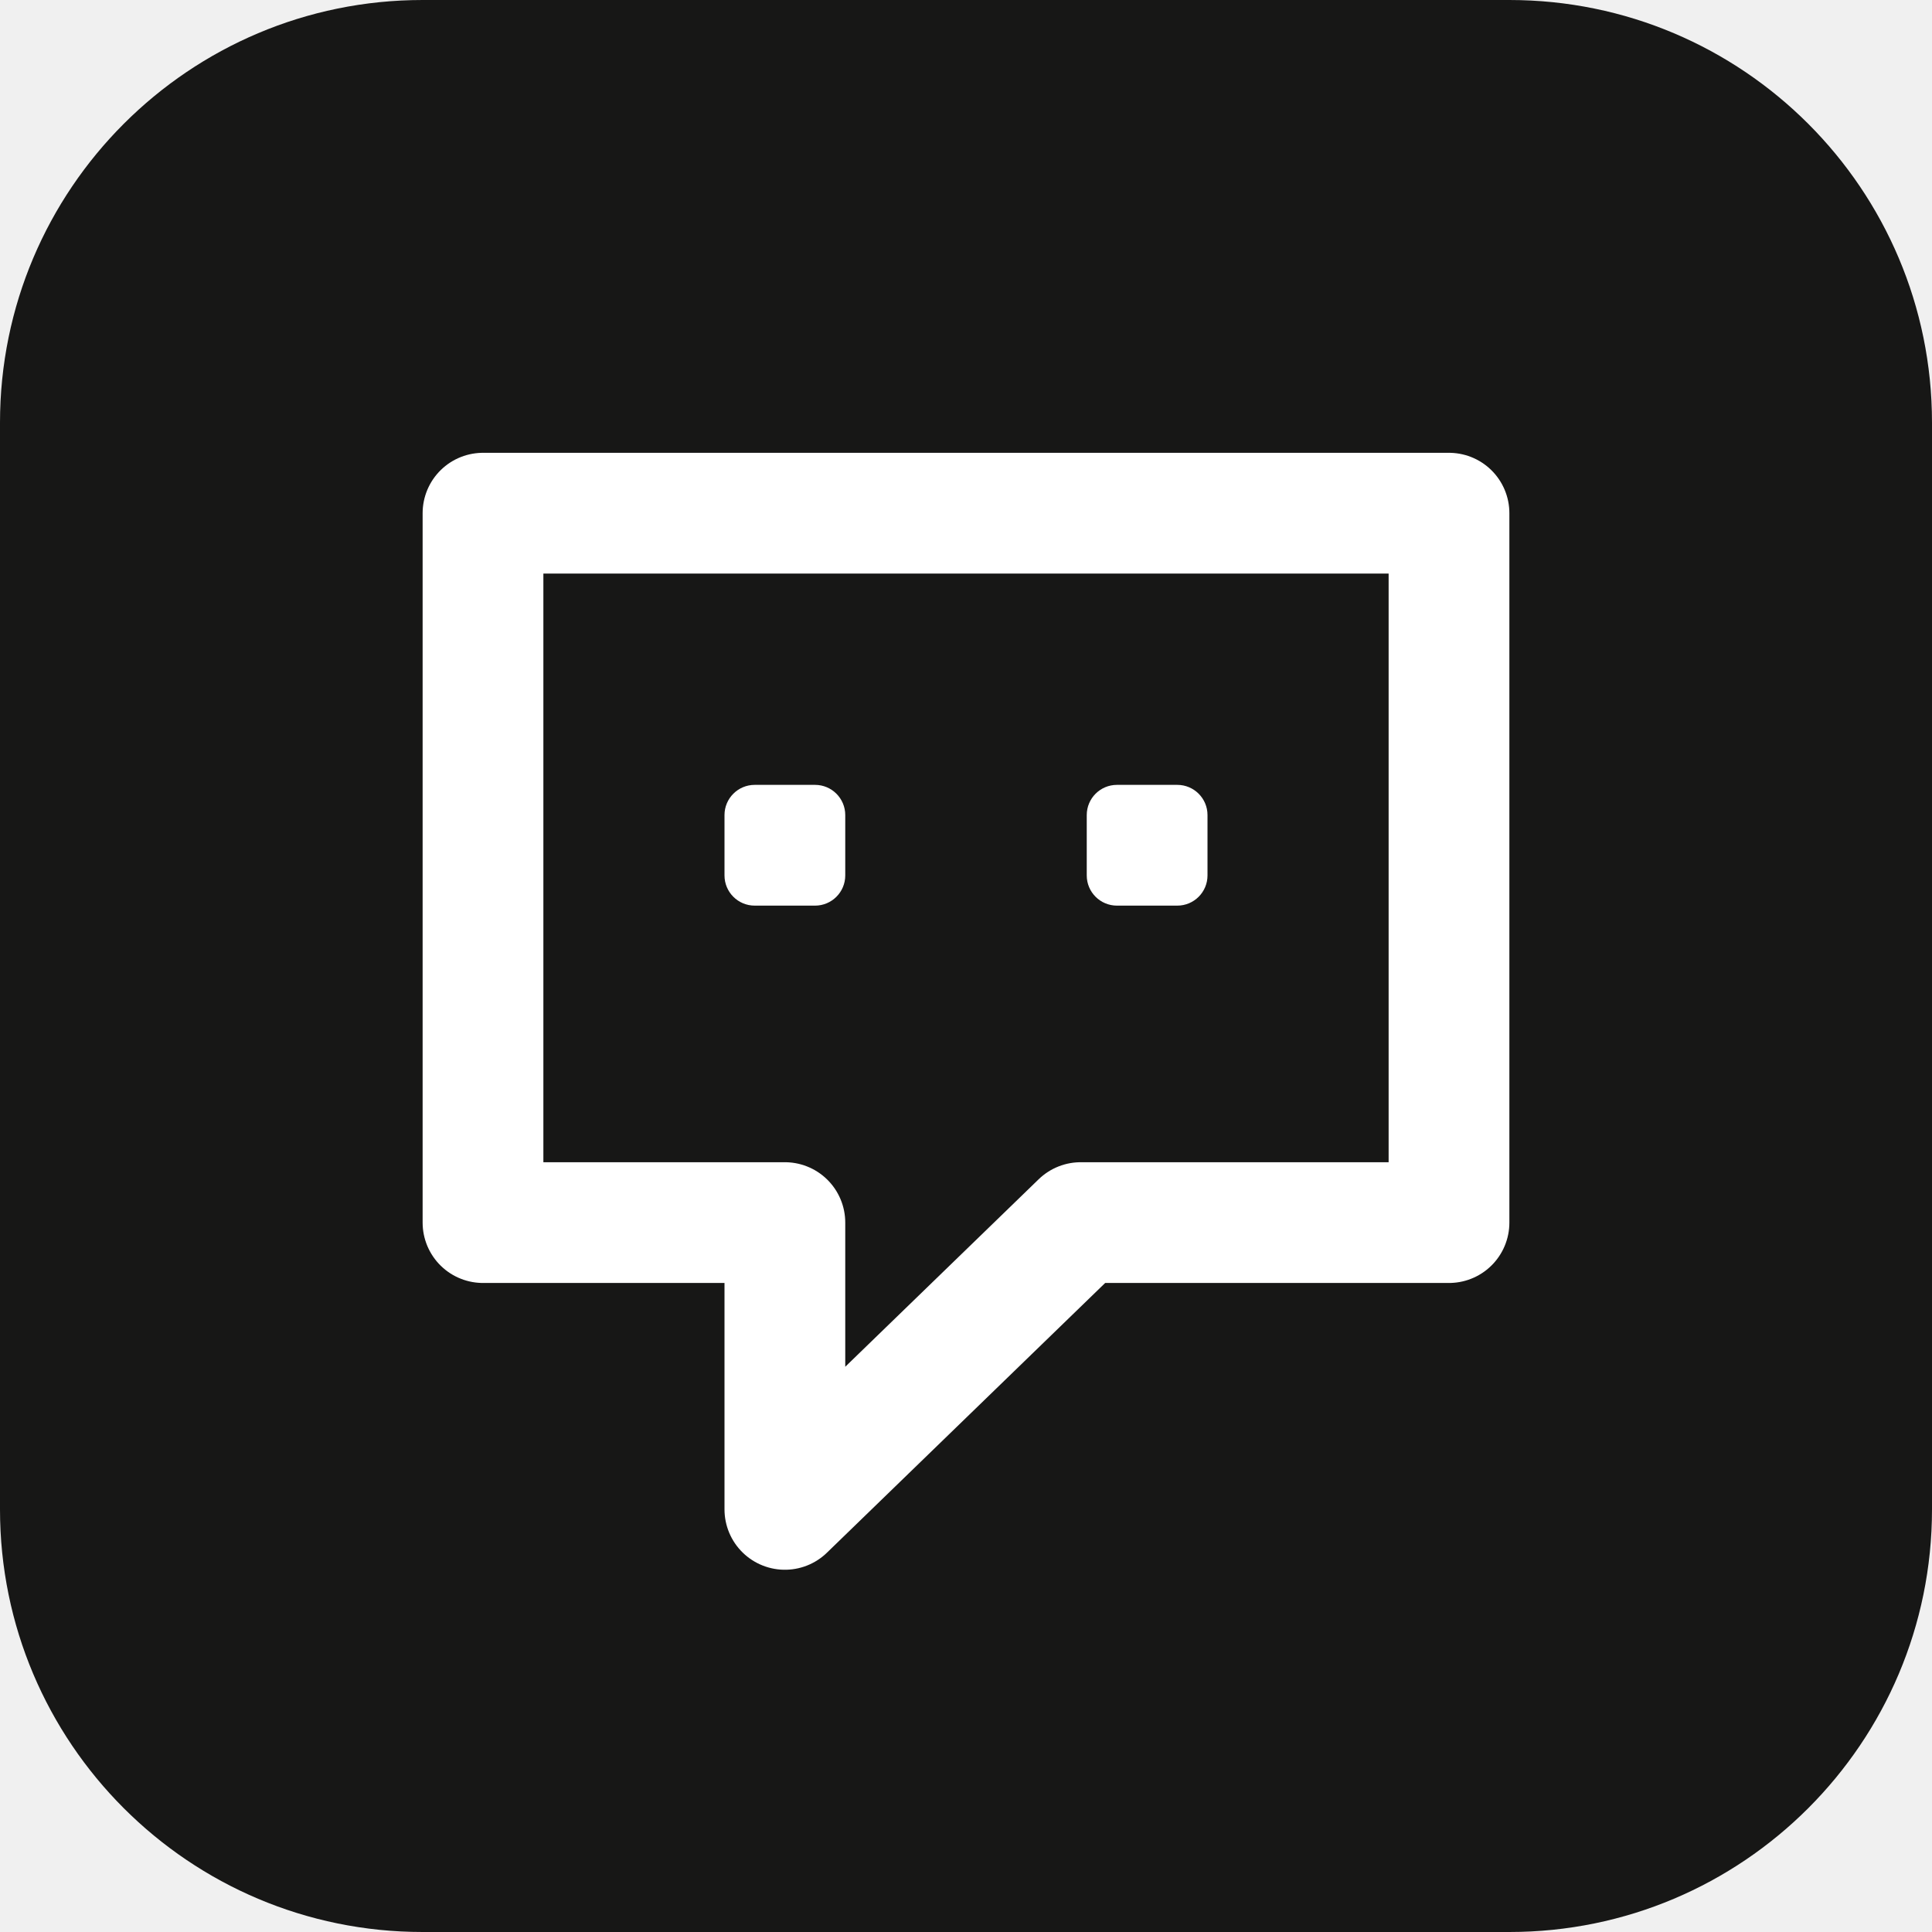
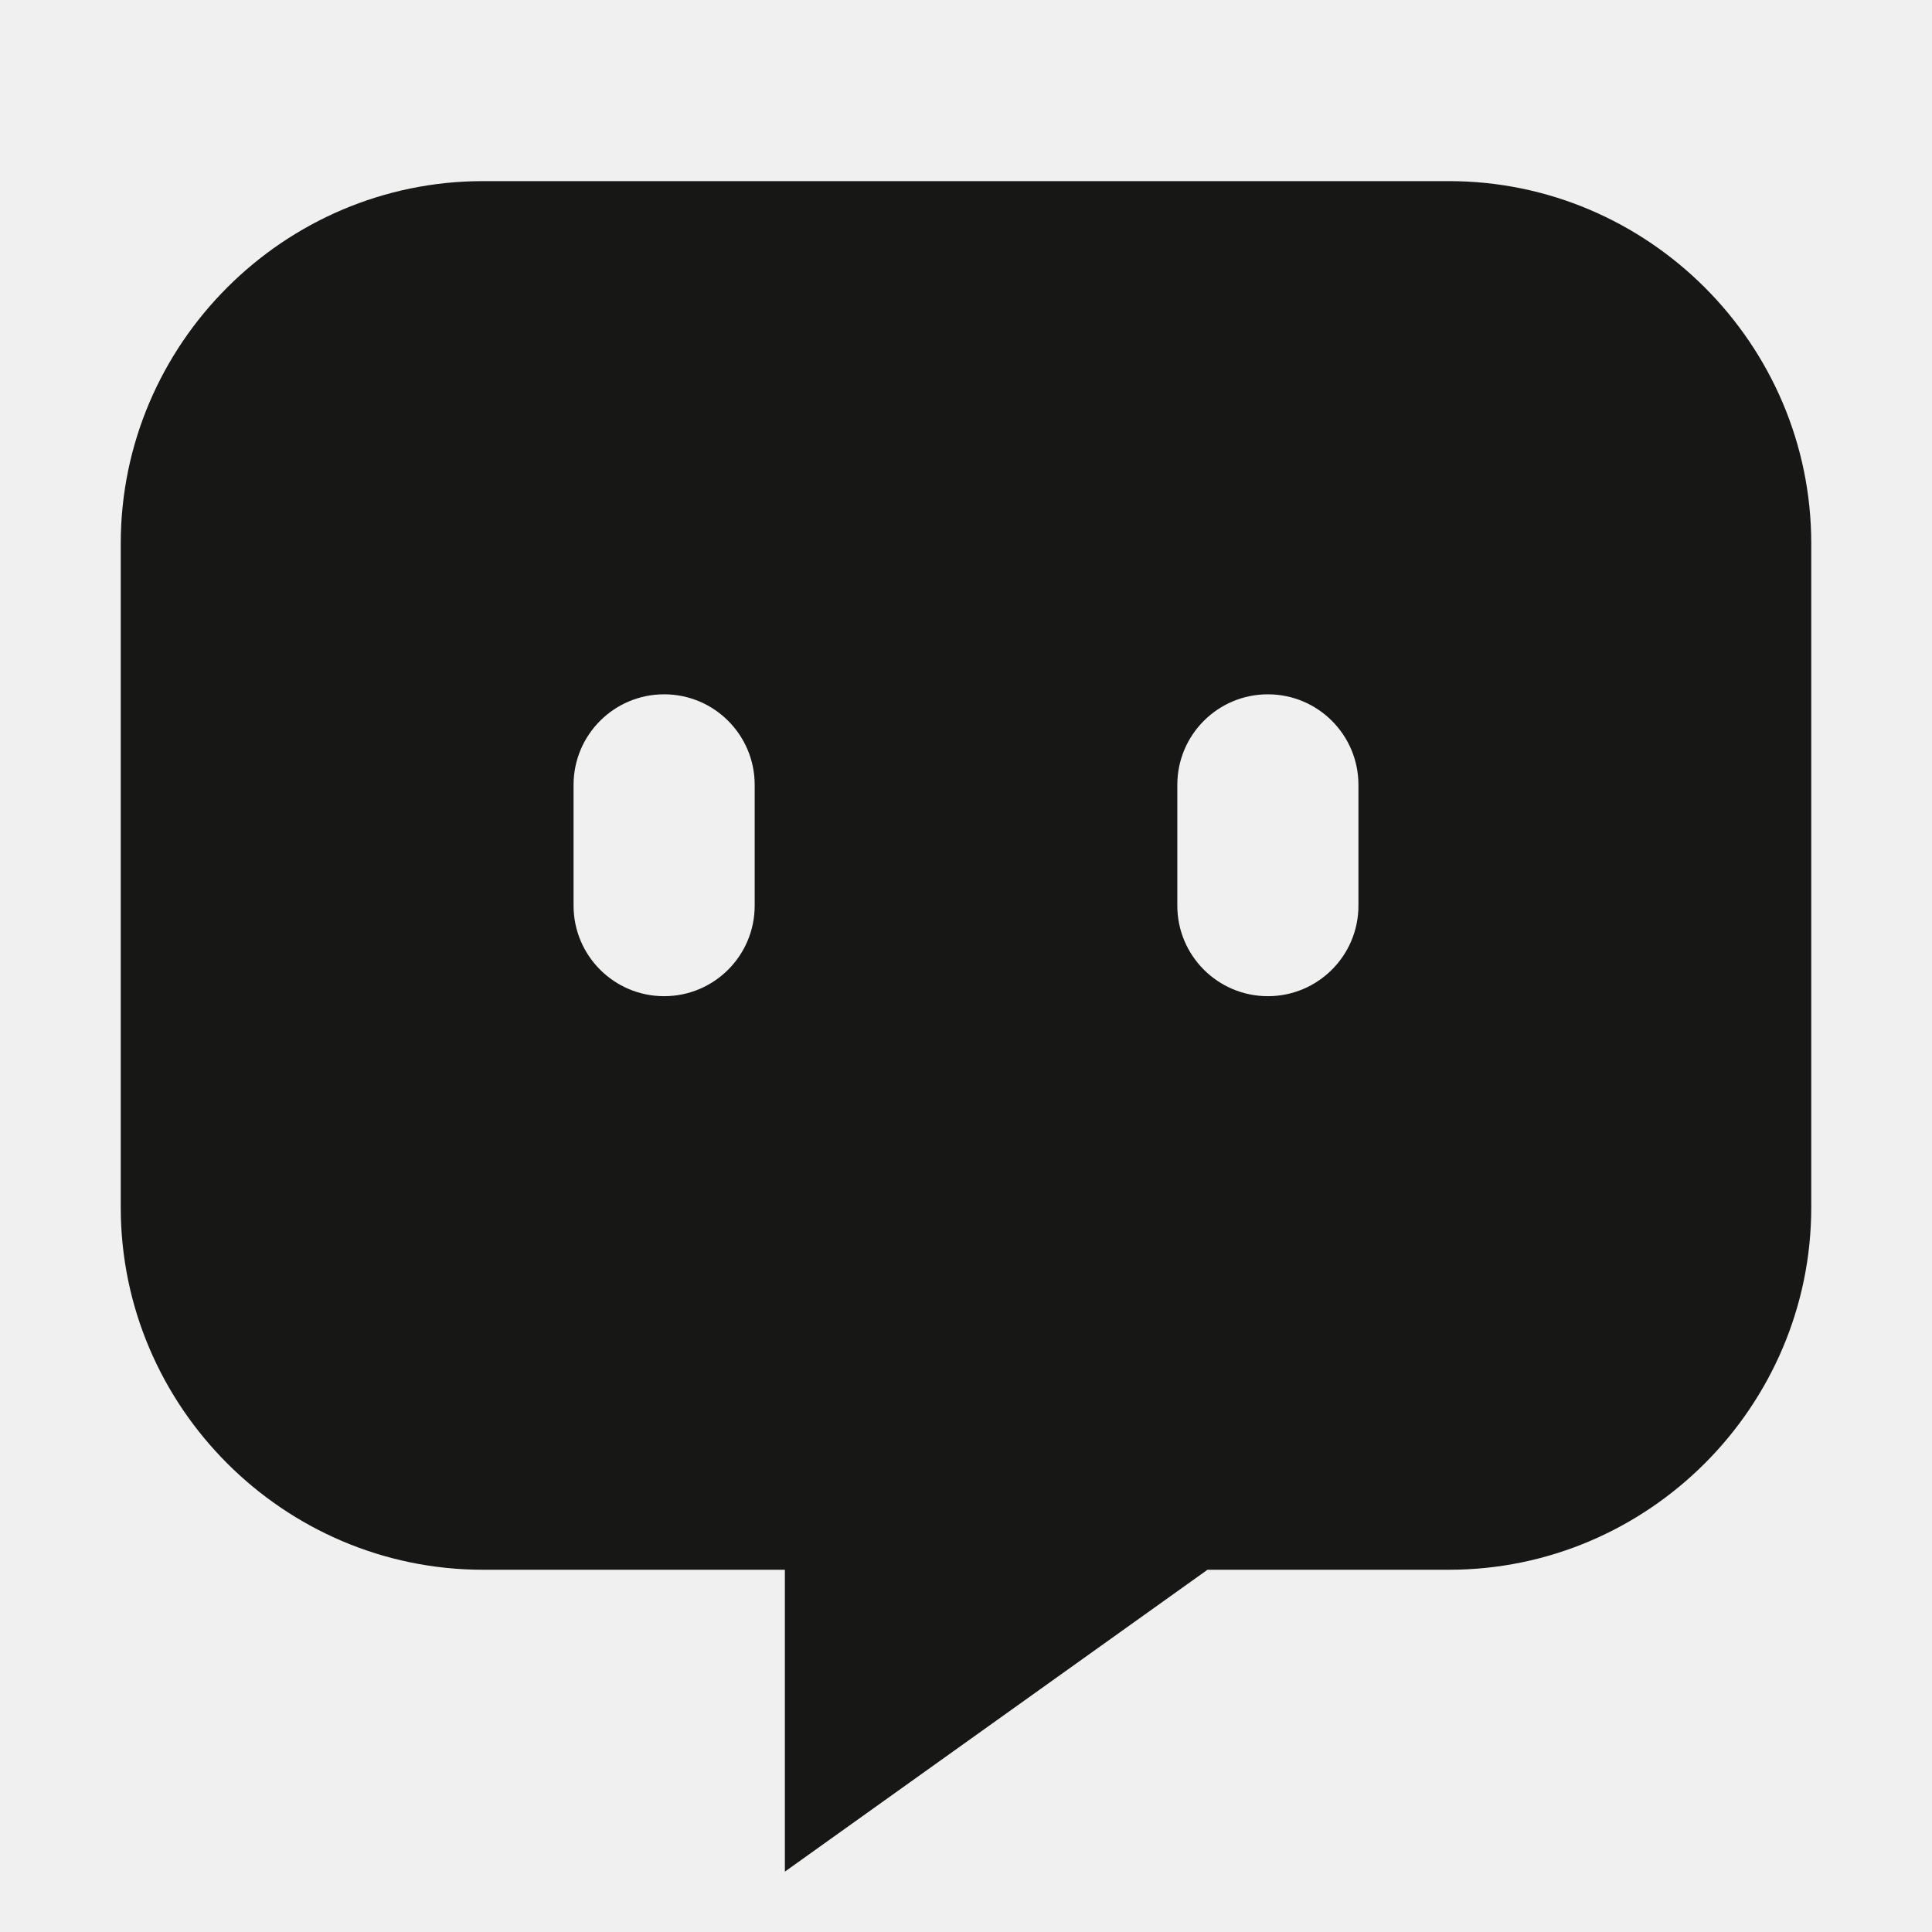
<svg xmlns="http://www.w3.org/2000/svg" viewBox="0 0 32 32">
-   <rect width="32" height="32" rx="7" fill="#171716" />
-   <path d="M8 8.5h16v11.75h-6.1L13 25v-4.75H8z" fill="none" stroke="#fff" stroke-width="2" stroke-linejoin="round" />
-   <rect x="12" y="13" width="2" height="2" rx=".5" fill="#fff" />
-   <rect x="18" y="13" width="2" height="2" rx=".5" fill="#fff" />
+   <style>
+     .mark {
+       fill: #171716;
+     }
+ 
+     @media (prefers-color-scheme: dark) {
+       .mark {
+         fill: #f7f6f2;
+       }
+     }
+   </style>
+   <defs>
+     <mask id="sandpi-mark" maskUnits="userSpaceOnUse">
+       <path d="M8 3h16c3.3 0 6 2.7 6 6v11c0 3.3-2.7 6-6 6h-4l-7 5v-5H8c-3.3 0-6-2.7-6-6V9c0-3.3 2.7-6 6-6z" fill="#fff" />
+       <rect x="9.5" y="11.5" width="3" height="5" rx="1.5" fill="#000" />
+       <rect x="19.5" y="11.5" width="3" height="5" rx="1.5" fill="#000" />
+     </mask>
+   </defs>
+   <rect class="mark" width="32" height="32" mask="url(#sandpi-mark)" />
</svg>
